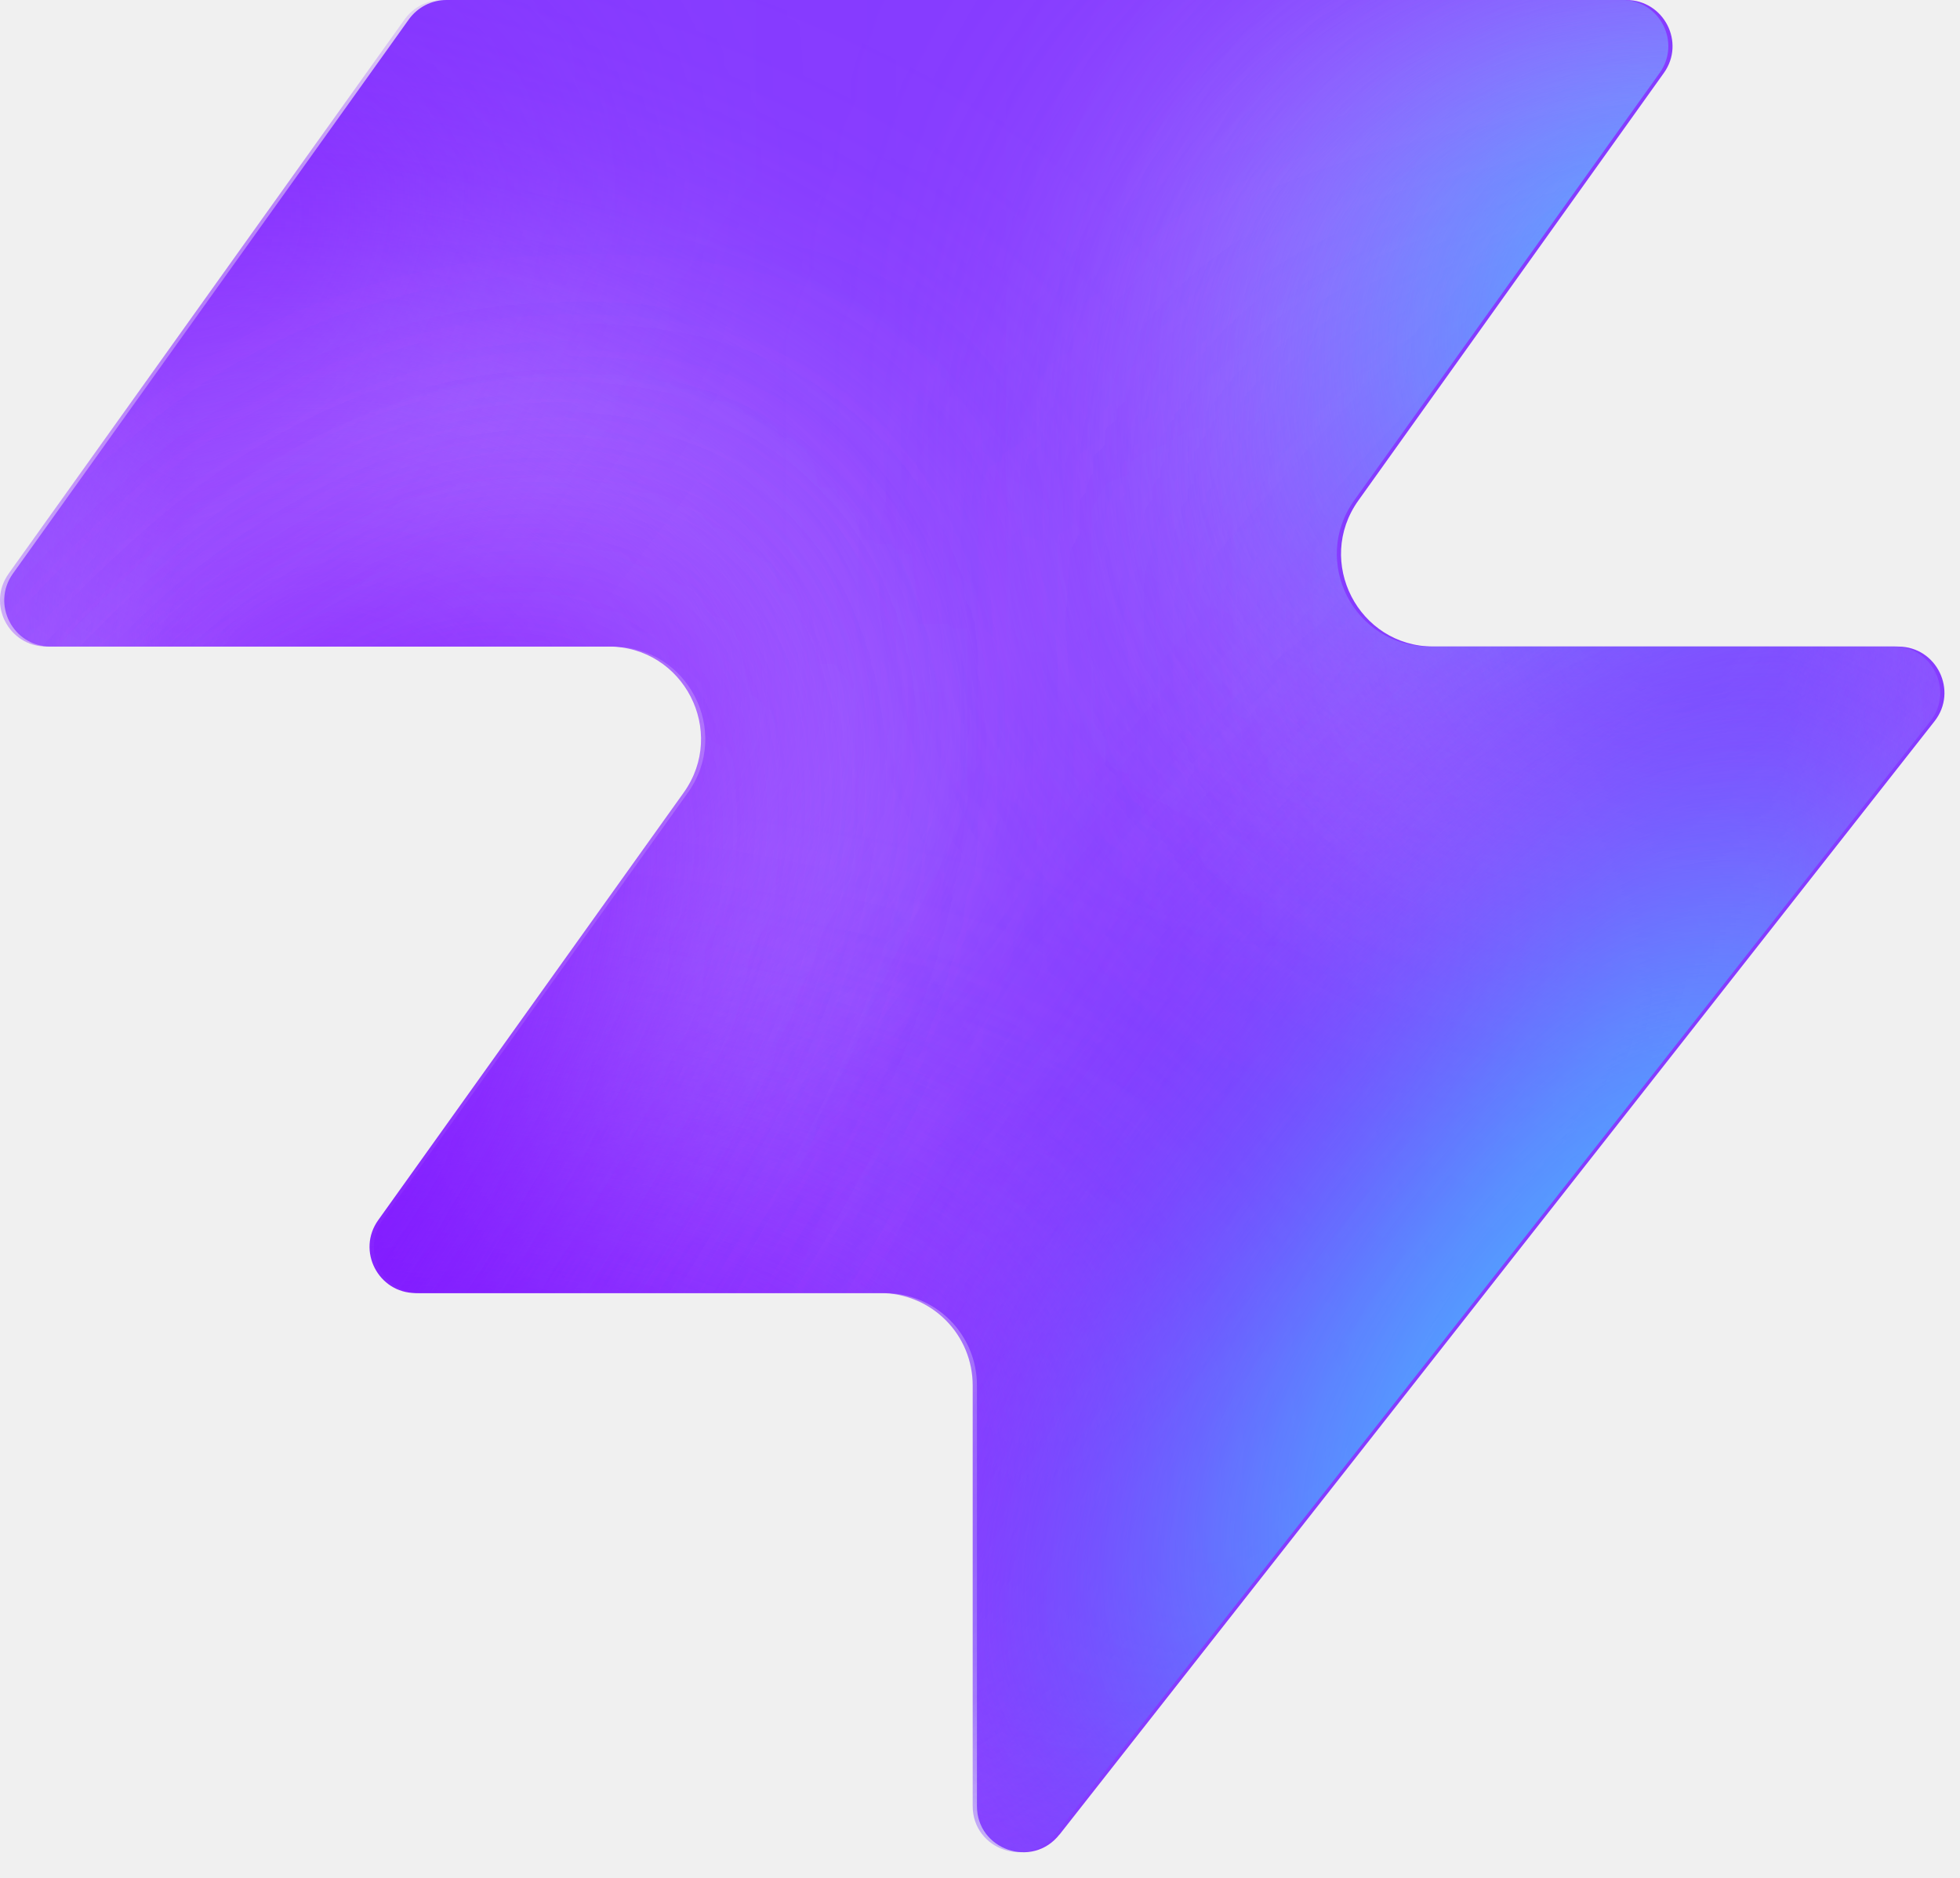
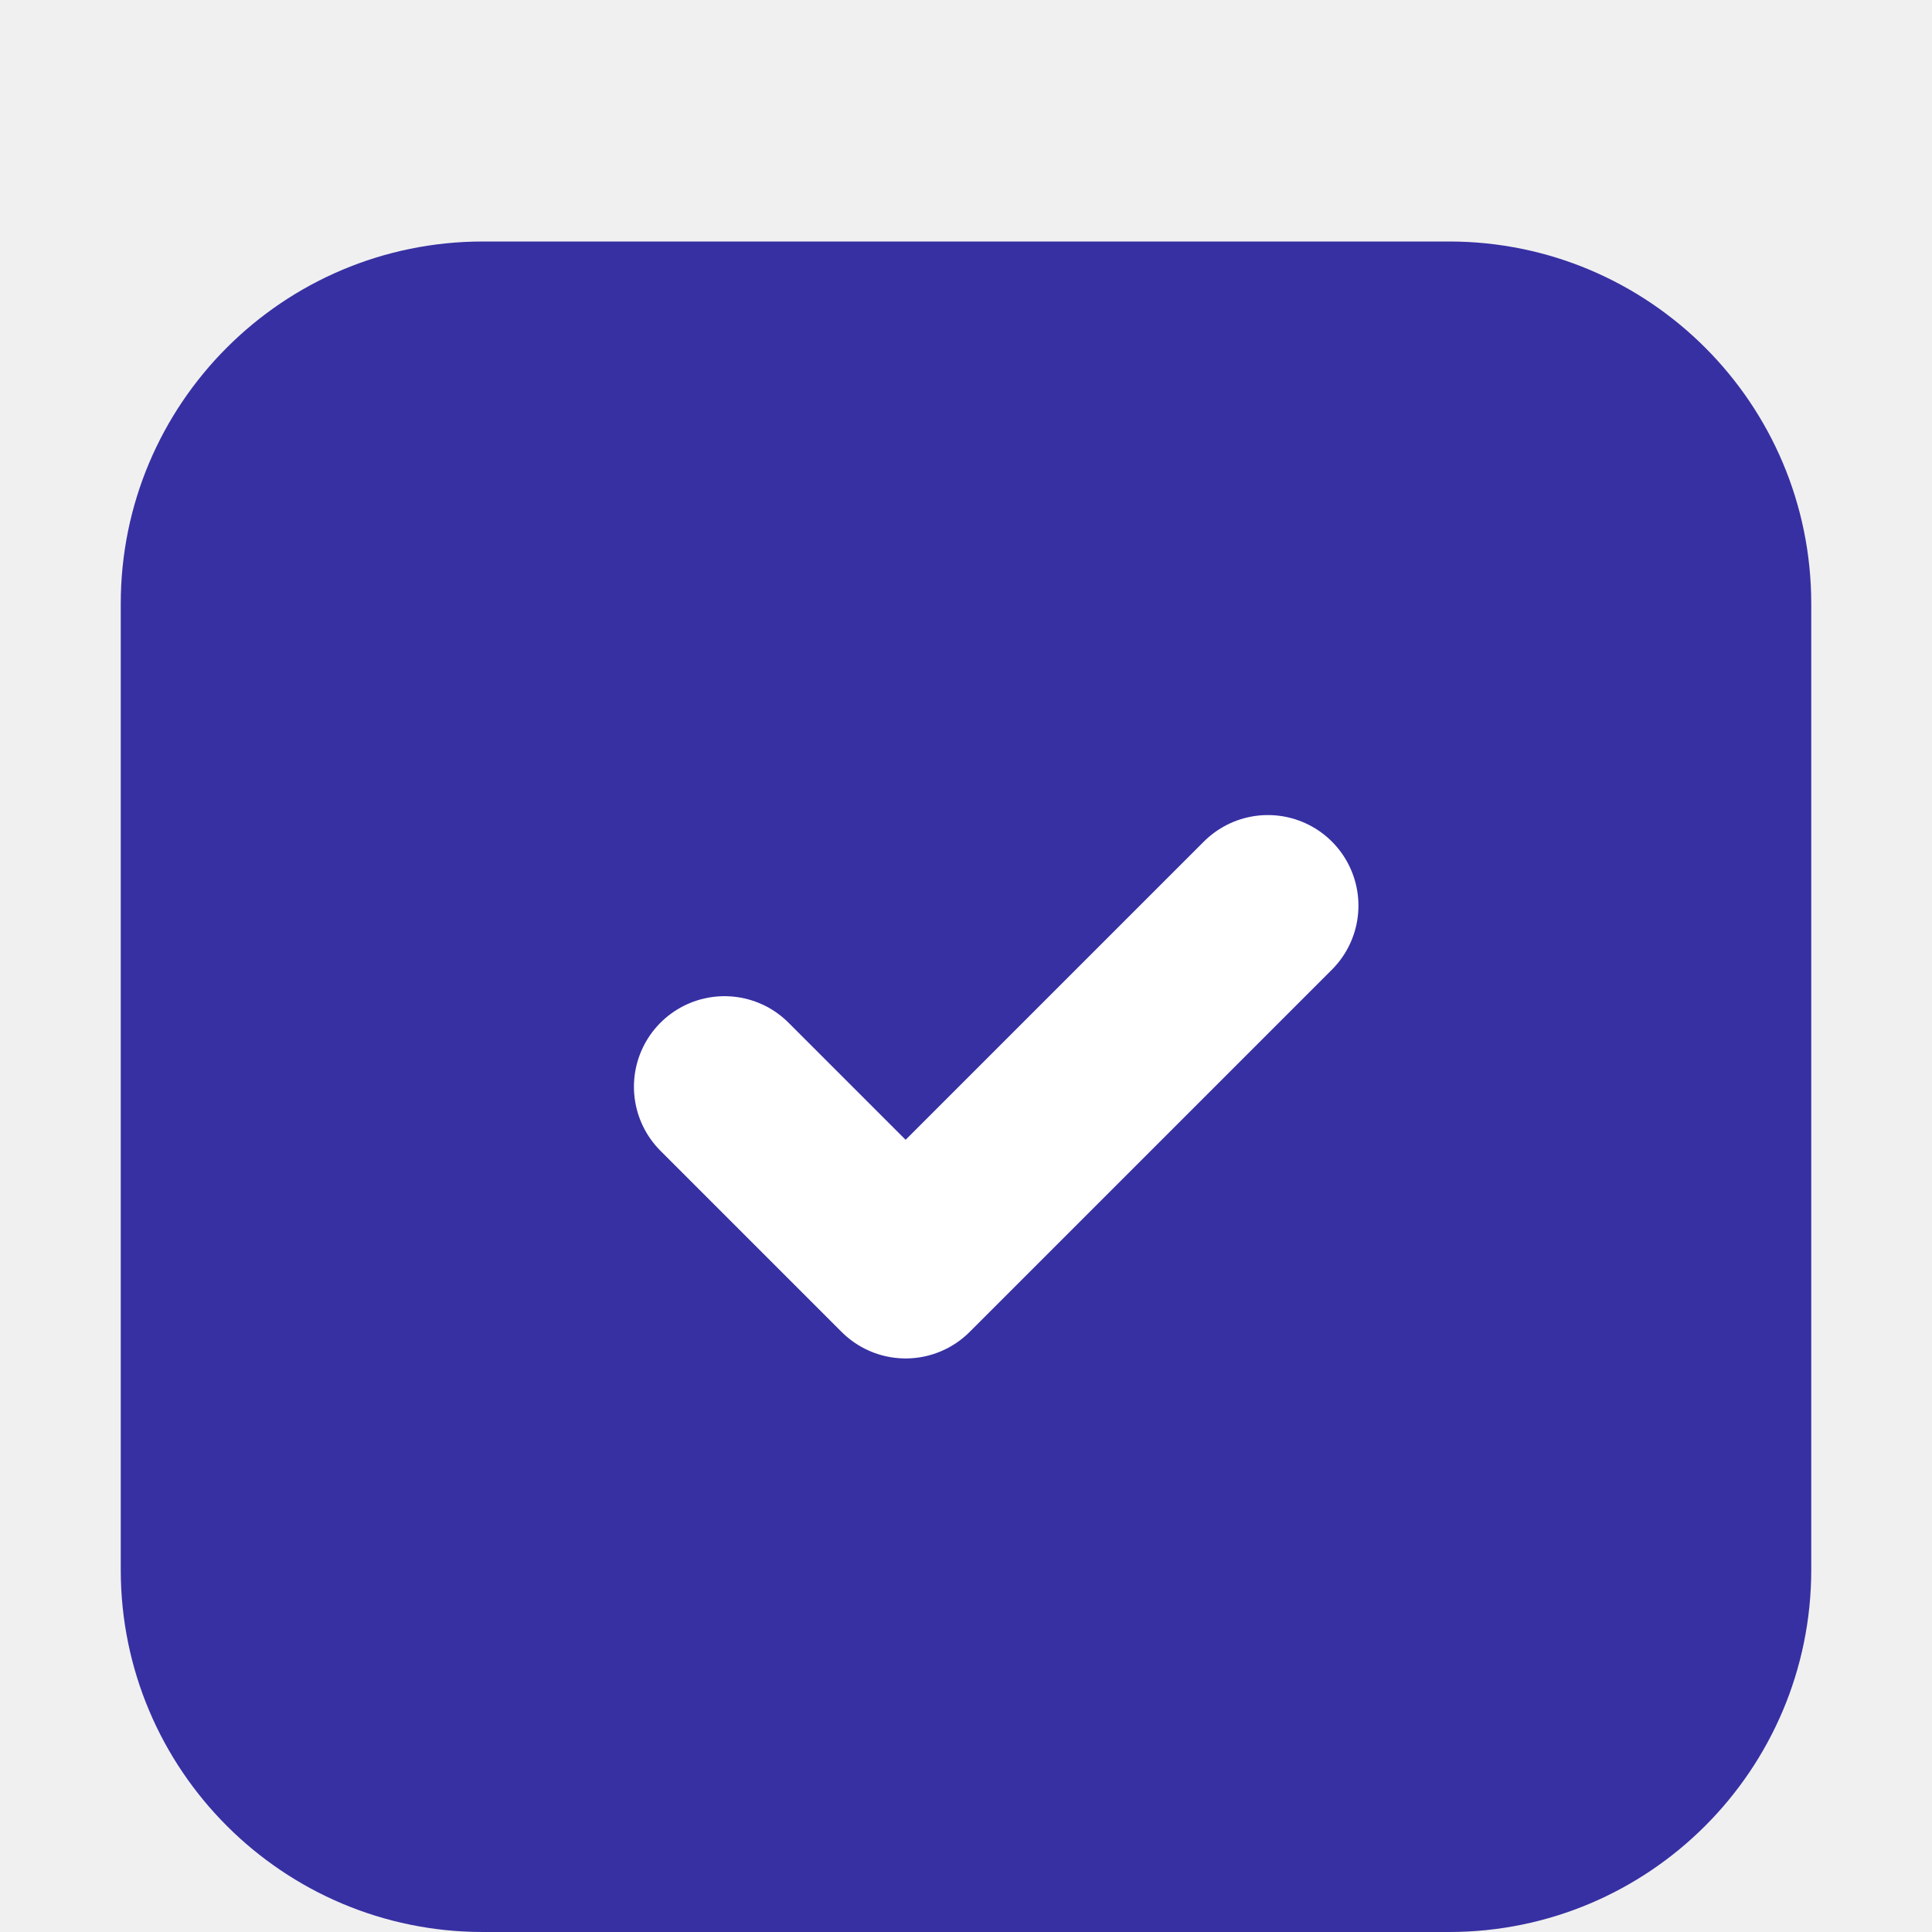
- <svg xmlns="http://www.w3.org/2000/svg" width="48" height="46" fill="none" viewBox="0 0 48 46">
-   <path fill="#863bff" d="M25.946 44.938c-.664.845-2.021.375-2.021-.698V33.937a2.26 2.26 0 0 0-2.262-2.262H10.287c-.92 0-1.456-1.04-.92-1.788l7.48-10.471c1.07-1.497 0-3.578-1.842-3.578H1.237c-.92 0-1.456-1.04-.92-1.788L10.013.474c.214-.297.556-.474.92-.474h28.894c.92 0 1.456 1.04.92 1.788l-7.48 10.471c-1.07 1.498 0 3.579 1.842 3.579h11.377c.943 0 1.473 1.088.89 1.83L25.947 44.94z" style="fill:#863bff;fill:color(display-p3 .525 .23 1);fill-opacity:1" />
-   <mask id="a" width="48" height="46" x="0" y="0" maskUnits="userSpaceOnUse" style="mask-type:alpha">
-     <path fill="#000" d="M25.842 44.938c-.664.844-2.021.375-2.021-.698V33.937a2.26 2.26 0 0 0-2.262-2.262H10.183c-.92 0-1.456-1.04-.92-1.788l7.48-10.471c1.07-1.498 0-3.579-1.842-3.579H1.133c-.92 0-1.456-1.04-.92-1.787L9.91.473c.214-.297.556-.474.92-.474h28.894c.92 0 1.456 1.04.92 1.788l-7.48 10.471c-1.07 1.498 0 3.578 1.842 3.578h11.377c.943 0 1.473 1.088.89 1.832L25.843 44.94z" style="fill:#000;fill-opacity:1" />
-   </mask>
-   <g mask="url(#a)">
-     <g filter="url(#b)">
-       <ellipse cx="5.508" cy="14.704" fill="#ede6ff" rx="5.508" ry="14.704" style="fill:#ede6ff;fill:color(display-p3 .927 .903 1);fill-opacity:1" transform="matrix(.00324 1 1 -.00324 -4.47 31.516)" />
-     </g>
-     <g filter="url(#c)">
-       <ellipse cx="10.399" cy="29.851" fill="#ede6ff" rx="10.399" ry="29.851" style="fill:#ede6ff;fill:color(display-p3 .927 .903 1);fill-opacity:1" transform="matrix(.00324 1 1 -.00324 -39.328 7.883)" />
-     </g>
-     <g filter="url(#d)">
-       <ellipse cx="5.508" cy="30.487" fill="#7e14ff" rx="5.508" ry="30.487" style="fill:#7e14ff;fill:color(display-p3 .492 .077 1);fill-opacity:1" transform="rotate(89.814 -25.913 -14.639)scale(1 -1)" />
-     </g>
-     <g filter="url(#e)">
-       <ellipse cx="5.508" cy="30.599" fill="#7e14ff" rx="5.508" ry="30.599" style="fill:#7e14ff;fill:color(display-p3 .492 .077 1);fill-opacity:1" transform="rotate(89.814 -32.644 -3.334)scale(1 -1)" />
-     </g>
-     <g filter="url(#f)">
-       <ellipse cx="5.508" cy="30.599" fill="#7e14ff" rx="5.508" ry="30.599" style="fill:#7e14ff;fill:color(display-p3 .492 .077 1);fill-opacity:1" transform="matrix(.00324 1 1 -.00324 -34.34 30.47)" />
-     </g>
-     <g filter="url(#g)">
-       <ellipse cx="14.072" cy="22.078" fill="#ede6ff" rx="14.072" ry="22.078" style="fill:#ede6ff;fill:color(display-p3 .927 .903 1);fill-opacity:1" transform="rotate(93.35 24.506 48.493)scale(-1 1)" />
-     </g>
-     <g filter="url(#h)">
-       <ellipse cx="3.47" cy="21.501" fill="#7e14ff" rx="3.47" ry="21.501" style="fill:#7e14ff;fill:color(display-p3 .492 .077 1);fill-opacity:1" transform="rotate(89.009 28.708 47.59)scale(-1 1)" />
-     </g>
-     <g filter="url(#i)">
-       <ellipse cx="3.47" cy="21.501" fill="#7e14ff" rx="3.47" ry="21.501" style="fill:#7e14ff;fill:color(display-p3 .492 .077 1);fill-opacity:1" transform="rotate(89.009 28.708 47.59)scale(-1 1)" />
-     </g>
-     <g filter="url(#j)">
-       <ellipse cx=".387" cy="8.972" fill="#7e14ff" rx="4.407" ry="29.108" style="fill:#7e14ff;fill:color(display-p3 .492 .077 1);fill-opacity:1" transform="rotate(39.51 .387 8.972)" />
-     </g>
-     <g filter="url(#k)">
-       <ellipse cx="47.523" cy="-6.092" fill="#7e14ff" rx="4.407" ry="29.108" style="fill:#7e14ff;fill:color(display-p3 .492 .077 1);fill-opacity:1" transform="rotate(37.892 47.523 -6.092)" />
-     </g>
-     <g filter="url(#l)">
-       <ellipse cx="41.412" cy="6.333" fill="#47bfff" rx="5.971" ry="9.665" style="fill:#47bfff;fill:color(display-p3 .28 .748 1);fill-opacity:1" transform="rotate(37.892 41.412 6.333)" />
-     </g>
-     <g filter="url(#m)">
-       <ellipse cx="-1.879" cy="38.332" fill="#7e14ff" rx="4.407" ry="29.108" style="fill:#7e14ff;fill:color(display-p3 .492 .077 1);fill-opacity:1" transform="rotate(37.892 -1.88 38.332)" />
-     </g>
-     <g filter="url(#n)">
-       <ellipse cx="-1.879" cy="38.332" fill="#7e14ff" rx="4.407" ry="29.108" style="fill:#7e14ff;fill:color(display-p3 .492 .077 1);fill-opacity:1" transform="rotate(37.892 -1.88 38.332)" />
-     </g>
-     <g filter="url(#o)">
-       <ellipse cx="35.651" cy="29.907" fill="#7e14ff" rx="4.407" ry="29.108" style="fill:#7e14ff;fill:color(display-p3 .492 .077 1);fill-opacity:1" transform="rotate(37.892 35.651 29.907)" />
-     </g>
-     <g filter="url(#p)">
-       <ellipse cx="38.418" cy="32.4" fill="#47bfff" rx="5.971" ry="15.297" style="fill:#47bfff;fill:color(display-p3 .28 .748 1);fill-opacity:1" transform="rotate(37.892 38.418 32.4)" />
-     </g>
-   </g>
-   <defs>
-     <filter id="b" width="60.045" height="41.654" x="-19.77" y="16.149" color-interpolation-filters="sRGB" filterUnits="userSpaceOnUse">
-       <feFlood flood-opacity="0" result="BackgroundImageFix" />
-       <feBlend in="SourceGraphic" in2="BackgroundImageFix" result="shape" />
-       <feGaussianBlur result="effect1_foregroundBlur_2002_17158" stdDeviation="7.659" />
-     </filter>
-     <filter id="c" width="90.34" height="51.437" x="-54.613" y="-7.533" color-interpolation-filters="sRGB" filterUnits="userSpaceOnUse">
-       <feFlood flood-opacity="0" result="BackgroundImageFix" />
-       <feBlend in="SourceGraphic" in2="BackgroundImageFix" result="shape" />
-       <feGaussianBlur result="effect1_foregroundBlur_2002_17158" stdDeviation="7.659" />
-     </filter>
-     <filter id="d" width="79.355" height="29.4" x="-49.64" y="2.03" color-interpolation-filters="sRGB" filterUnits="userSpaceOnUse">
-       <feFlood flood-opacity="0" result="BackgroundImageFix" />
-       <feBlend in="SourceGraphic" in2="BackgroundImageFix" result="shape" />
-       <feGaussianBlur result="effect1_foregroundBlur_2002_17158" stdDeviation="4.596" />
-     </filter>
-     <filter id="e" width="79.579" height="29.4" x="-45.045" y="20.029" color-interpolation-filters="sRGB" filterUnits="userSpaceOnUse">
-       <feFlood flood-opacity="0" result="BackgroundImageFix" />
-       <feBlend in="SourceGraphic" in2="BackgroundImageFix" result="shape" />
-       <feGaussianBlur result="effect1_foregroundBlur_2002_17158" stdDeviation="4.596" />
-     </filter>
-     <filter id="f" width="79.579" height="29.4" x="-43.513" y="21.178" color-interpolation-filters="sRGB" filterUnits="userSpaceOnUse">
-       <feFlood flood-opacity="0" result="BackgroundImageFix" />
-       <feBlend in="SourceGraphic" in2="BackgroundImageFix" result="shape" />
-       <feGaussianBlur result="effect1_foregroundBlur_2002_17158" stdDeviation="4.596" />
-     </filter>
-     <filter id="g" width="74.749" height="58.852" x="15.756" y="-17.901" color-interpolation-filters="sRGB" filterUnits="userSpaceOnUse">
-       <feFlood flood-opacity="0" result="BackgroundImageFix" />
-       <feBlend in="SourceGraphic" in2="BackgroundImageFix" result="shape" />
-       <feGaussianBlur result="effect1_foregroundBlur_2002_17158" stdDeviation="7.659" />
-     </filter>
-     <filter id="h" width="61.377" height="25.362" x="23.548" y="2.284" color-interpolation-filters="sRGB" filterUnits="userSpaceOnUse">
-       <feFlood flood-opacity="0" result="BackgroundImageFix" />
-       <feBlend in="SourceGraphic" in2="BackgroundImageFix" result="shape" />
-       <feGaussianBlur result="effect1_foregroundBlur_2002_17158" stdDeviation="4.596" />
-     </filter>
-     <filter id="i" width="61.377" height="25.362" x="23.548" y="2.284" color-interpolation-filters="sRGB" filterUnits="userSpaceOnUse">
-       <feFlood flood-opacity="0" result="BackgroundImageFix" />
-       <feBlend in="SourceGraphic" in2="BackgroundImageFix" result="shape" />
-       <feGaussianBlur result="effect1_foregroundBlur_2002_17158" stdDeviation="4.596" />
-     </filter>
-     <filter id="j" width="56.045" height="63.649" x="-27.636" y="-22.853" color-interpolation-filters="sRGB" filterUnits="userSpaceOnUse">
-       <feFlood flood-opacity="0" result="BackgroundImageFix" />
-       <feBlend in="SourceGraphic" in2="BackgroundImageFix" result="shape" />
-       <feGaussianBlur result="effect1_foregroundBlur_2002_17158" stdDeviation="4.596" />
-     </filter>
-     <filter id="k" width="54.814" height="64.646" x="20.116" y="-38.415" color-interpolation-filters="sRGB" filterUnits="userSpaceOnUse">
-       <feFlood flood-opacity="0" result="BackgroundImageFix" />
-       <feBlend in="SourceGraphic" in2="BackgroundImageFix" result="shape" />
-       <feGaussianBlur result="effect1_foregroundBlur_2002_17158" stdDeviation="4.596" />
-     </filter>
-     <filter id="l" width="33.541" height="35.313" x="24.641" y="-11.323" color-interpolation-filters="sRGB" filterUnits="userSpaceOnUse">
-       <feFlood flood-opacity="0" result="BackgroundImageFix" />
-       <feBlend in="SourceGraphic" in2="BackgroundImageFix" result="shape" />
-       <feGaussianBlur result="effect1_foregroundBlur_2002_17158" stdDeviation="4.596" />
-     </filter>
-     <filter id="m" width="54.814" height="64.646" x="-29.286" y="6.009" color-interpolation-filters="sRGB" filterUnits="userSpaceOnUse">
-       <feFlood flood-opacity="0" result="BackgroundImageFix" />
-       <feBlend in="SourceGraphic" in2="BackgroundImageFix" result="shape" />
-       <feGaussianBlur result="effect1_foregroundBlur_2002_17158" stdDeviation="4.596" />
-     </filter>
-     <filter id="n" width="54.814" height="64.646" x="-29.286" y="6.009" color-interpolation-filters="sRGB" filterUnits="userSpaceOnUse">
-       <feFlood flood-opacity="0" result="BackgroundImageFix" />
-       <feBlend in="SourceGraphic" in2="BackgroundImageFix" result="shape" />
-       <feGaussianBlur result="effect1_foregroundBlur_2002_17158" stdDeviation="4.596" />
-     </filter>
-     <filter id="o" width="54.814" height="64.646" x="8.244" y="-2.416" color-interpolation-filters="sRGB" filterUnits="userSpaceOnUse">
-       <feFlood flood-opacity="0" result="BackgroundImageFix" />
-       <feBlend in="SourceGraphic" in2="BackgroundImageFix" result="shape" />
-       <feGaussianBlur result="effect1_foregroundBlur_2002_17158" stdDeviation="4.596" />
-     </filter>
-     <filter id="p" width="39.409" height="43.623" x="18.713" y="10.588" color-interpolation-filters="sRGB" filterUnits="userSpaceOnUse">
-       <feFlood flood-opacity="0" result="BackgroundImageFix" />
-       <feBlend in="SourceGraphic" in2="BackgroundImageFix" result="shape" />
-       <feGaussianBlur result="effect1_foregroundBlur_2002_17158" stdDeviation="4.596" />
-     </filter>
-   </defs>
+ <svg xmlns="http://www.w3.org/2000/svg" viewBox="0 0 32 32">
+   <rect width="28" height="28" x="2" y="4" rx="6" fill="#3730a3" />
+   <path d="M12 18l3 3 6-6" stroke="white" stroke-width="3" stroke-linecap="round" stroke-linejoin="round" fill="none" />
</svg>
